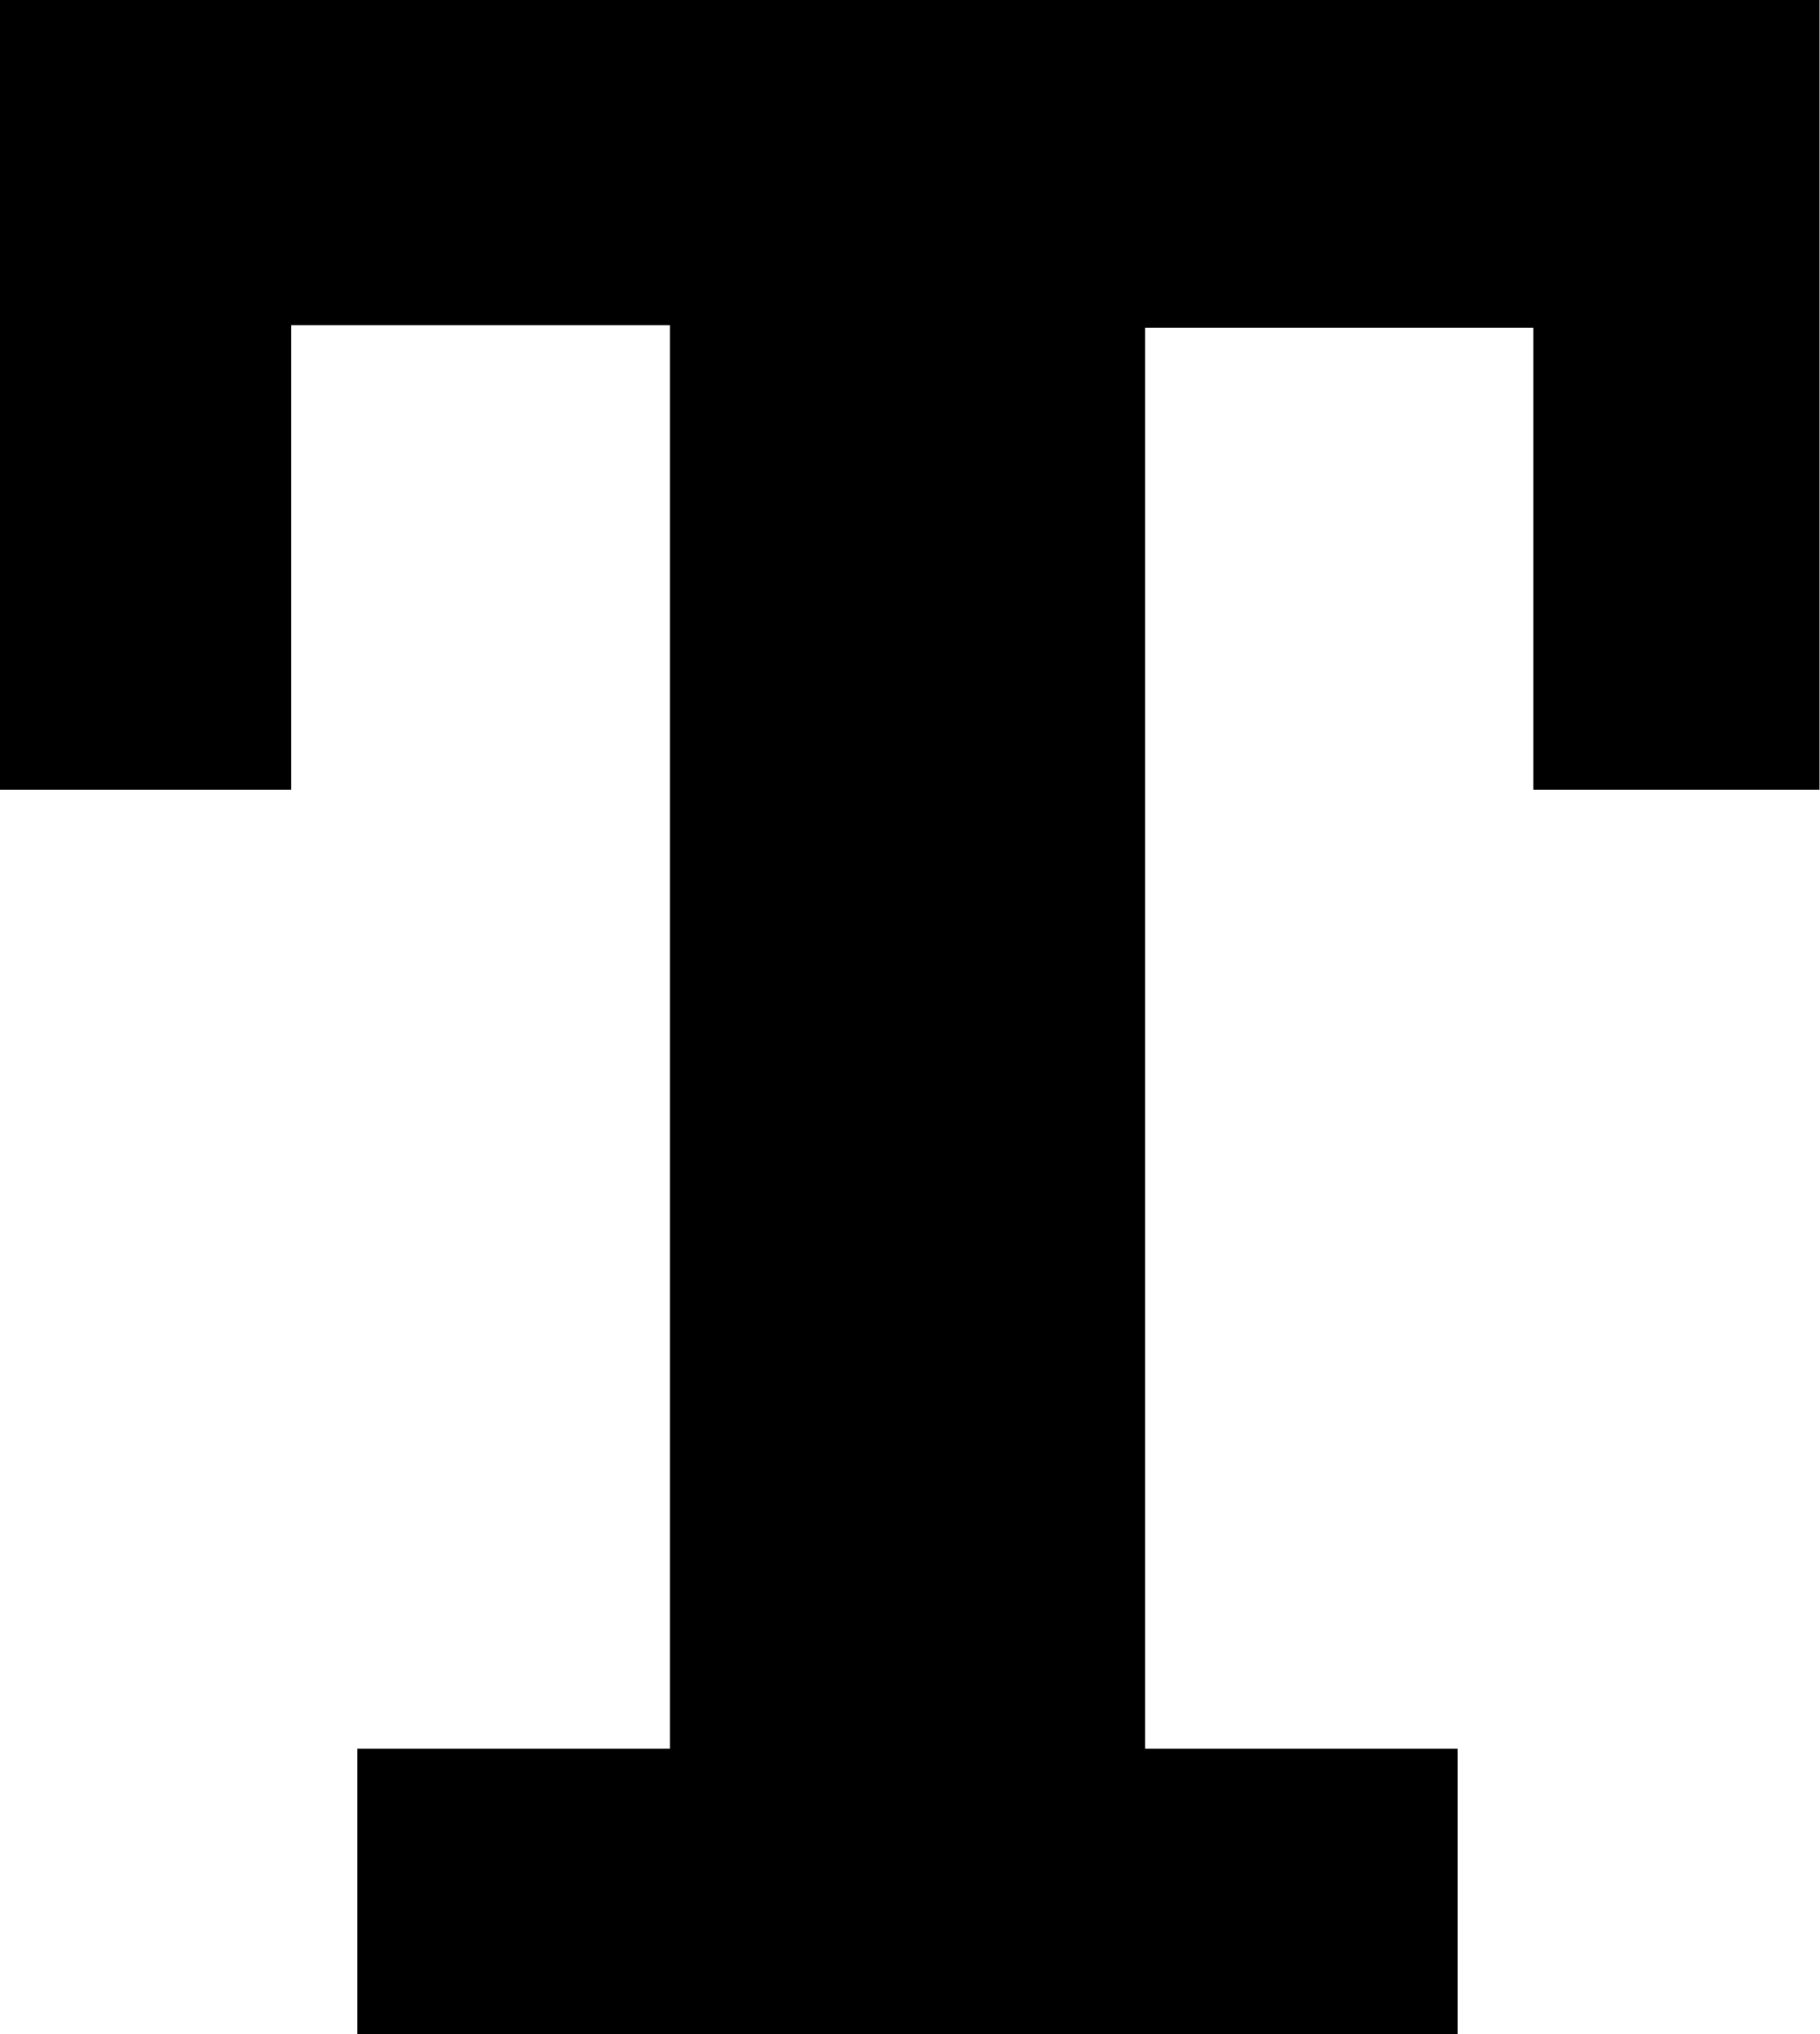
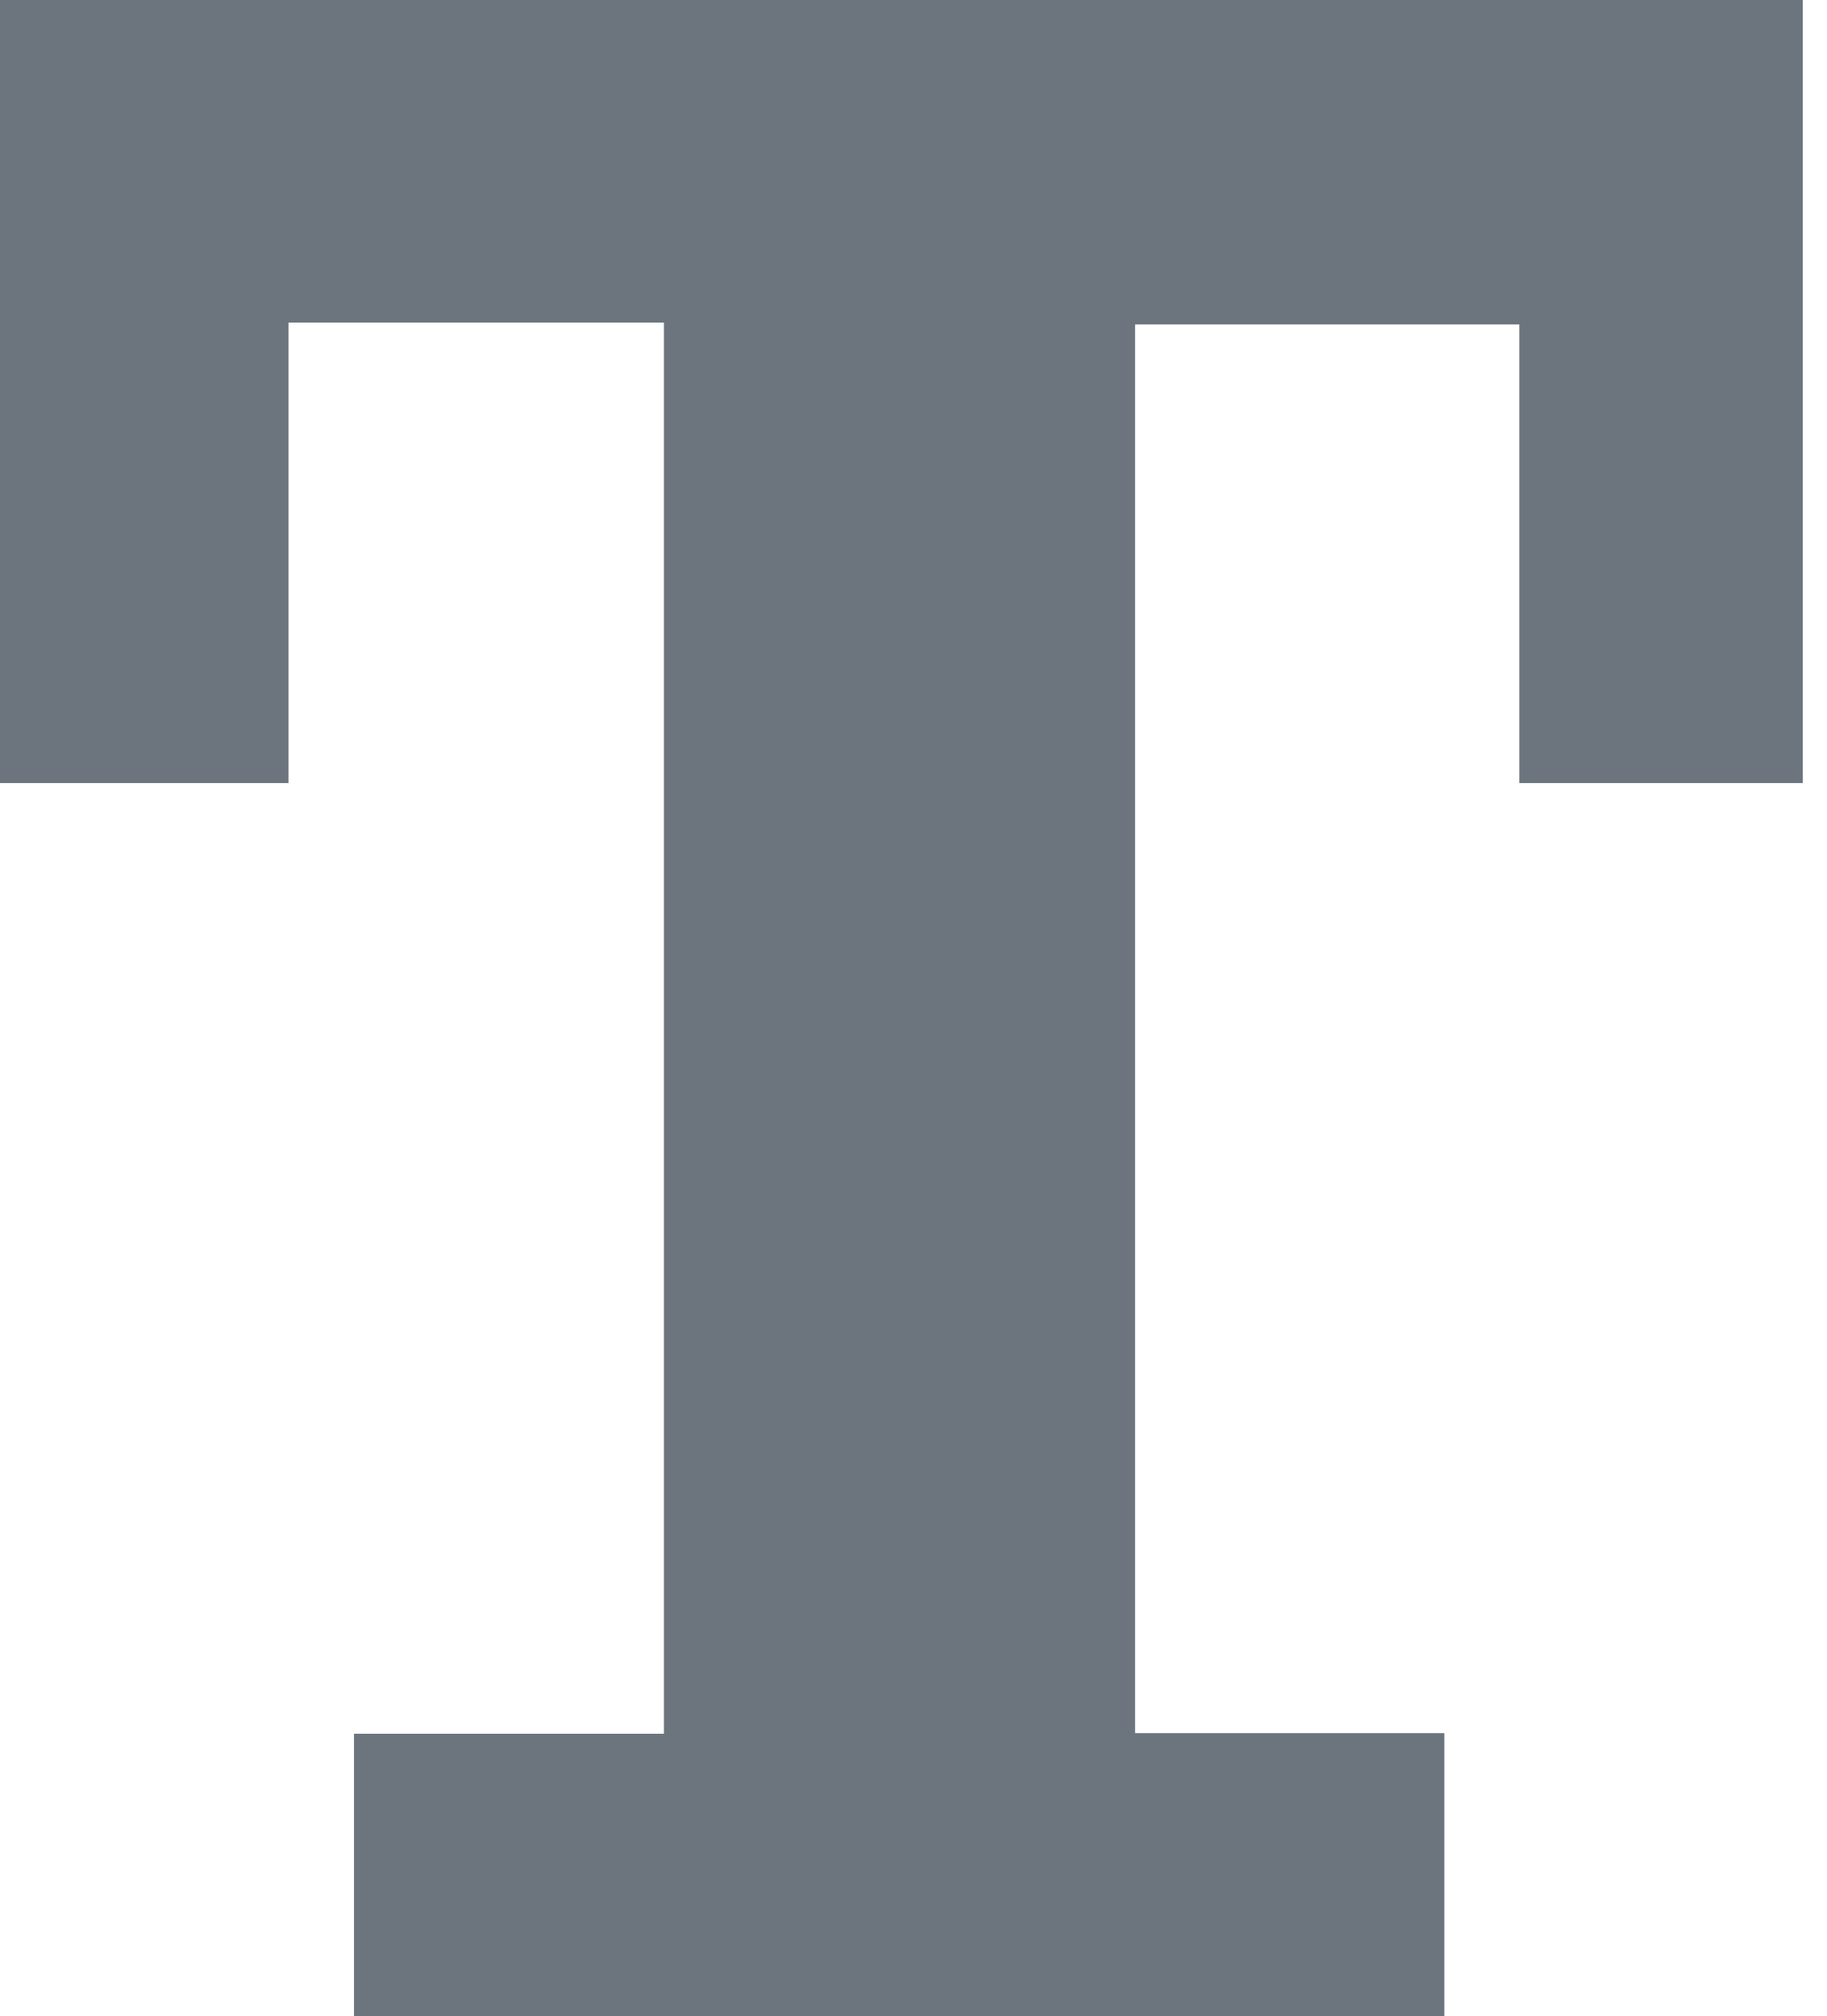
- <svg xmlns="http://www.w3.org/2000/svg" version="1.1" x="0" y="0" viewBox="0 0 79.52 88.891" xml:space="preserve">
-   <polygon points="12.727,14.211 29.279,14.211 29.279,76.424 15.618,76.424 15.618,88.891 63.703,88.891 63.703,76.424 50.043,76.424 50.043,14.321 67.01,14.321 67.01,34.515 79.519,34.515 79.519,0 0,0 0,34.515 12.727,34.515" />
+ <svg xmlns="http://www.w3.org/2000/svg" version="1.1" width="29" height="32" viewBox="0 0 29 32">
+   <path fill="#6c757d" d="M4.58 5.12h5.96v22.4h-4.92v4.48h17.31v-4.49h-4.91v-22.36h6.1v7.28h4.5v-12.43h-28.62v12.43h4.58z" />
</svg>
